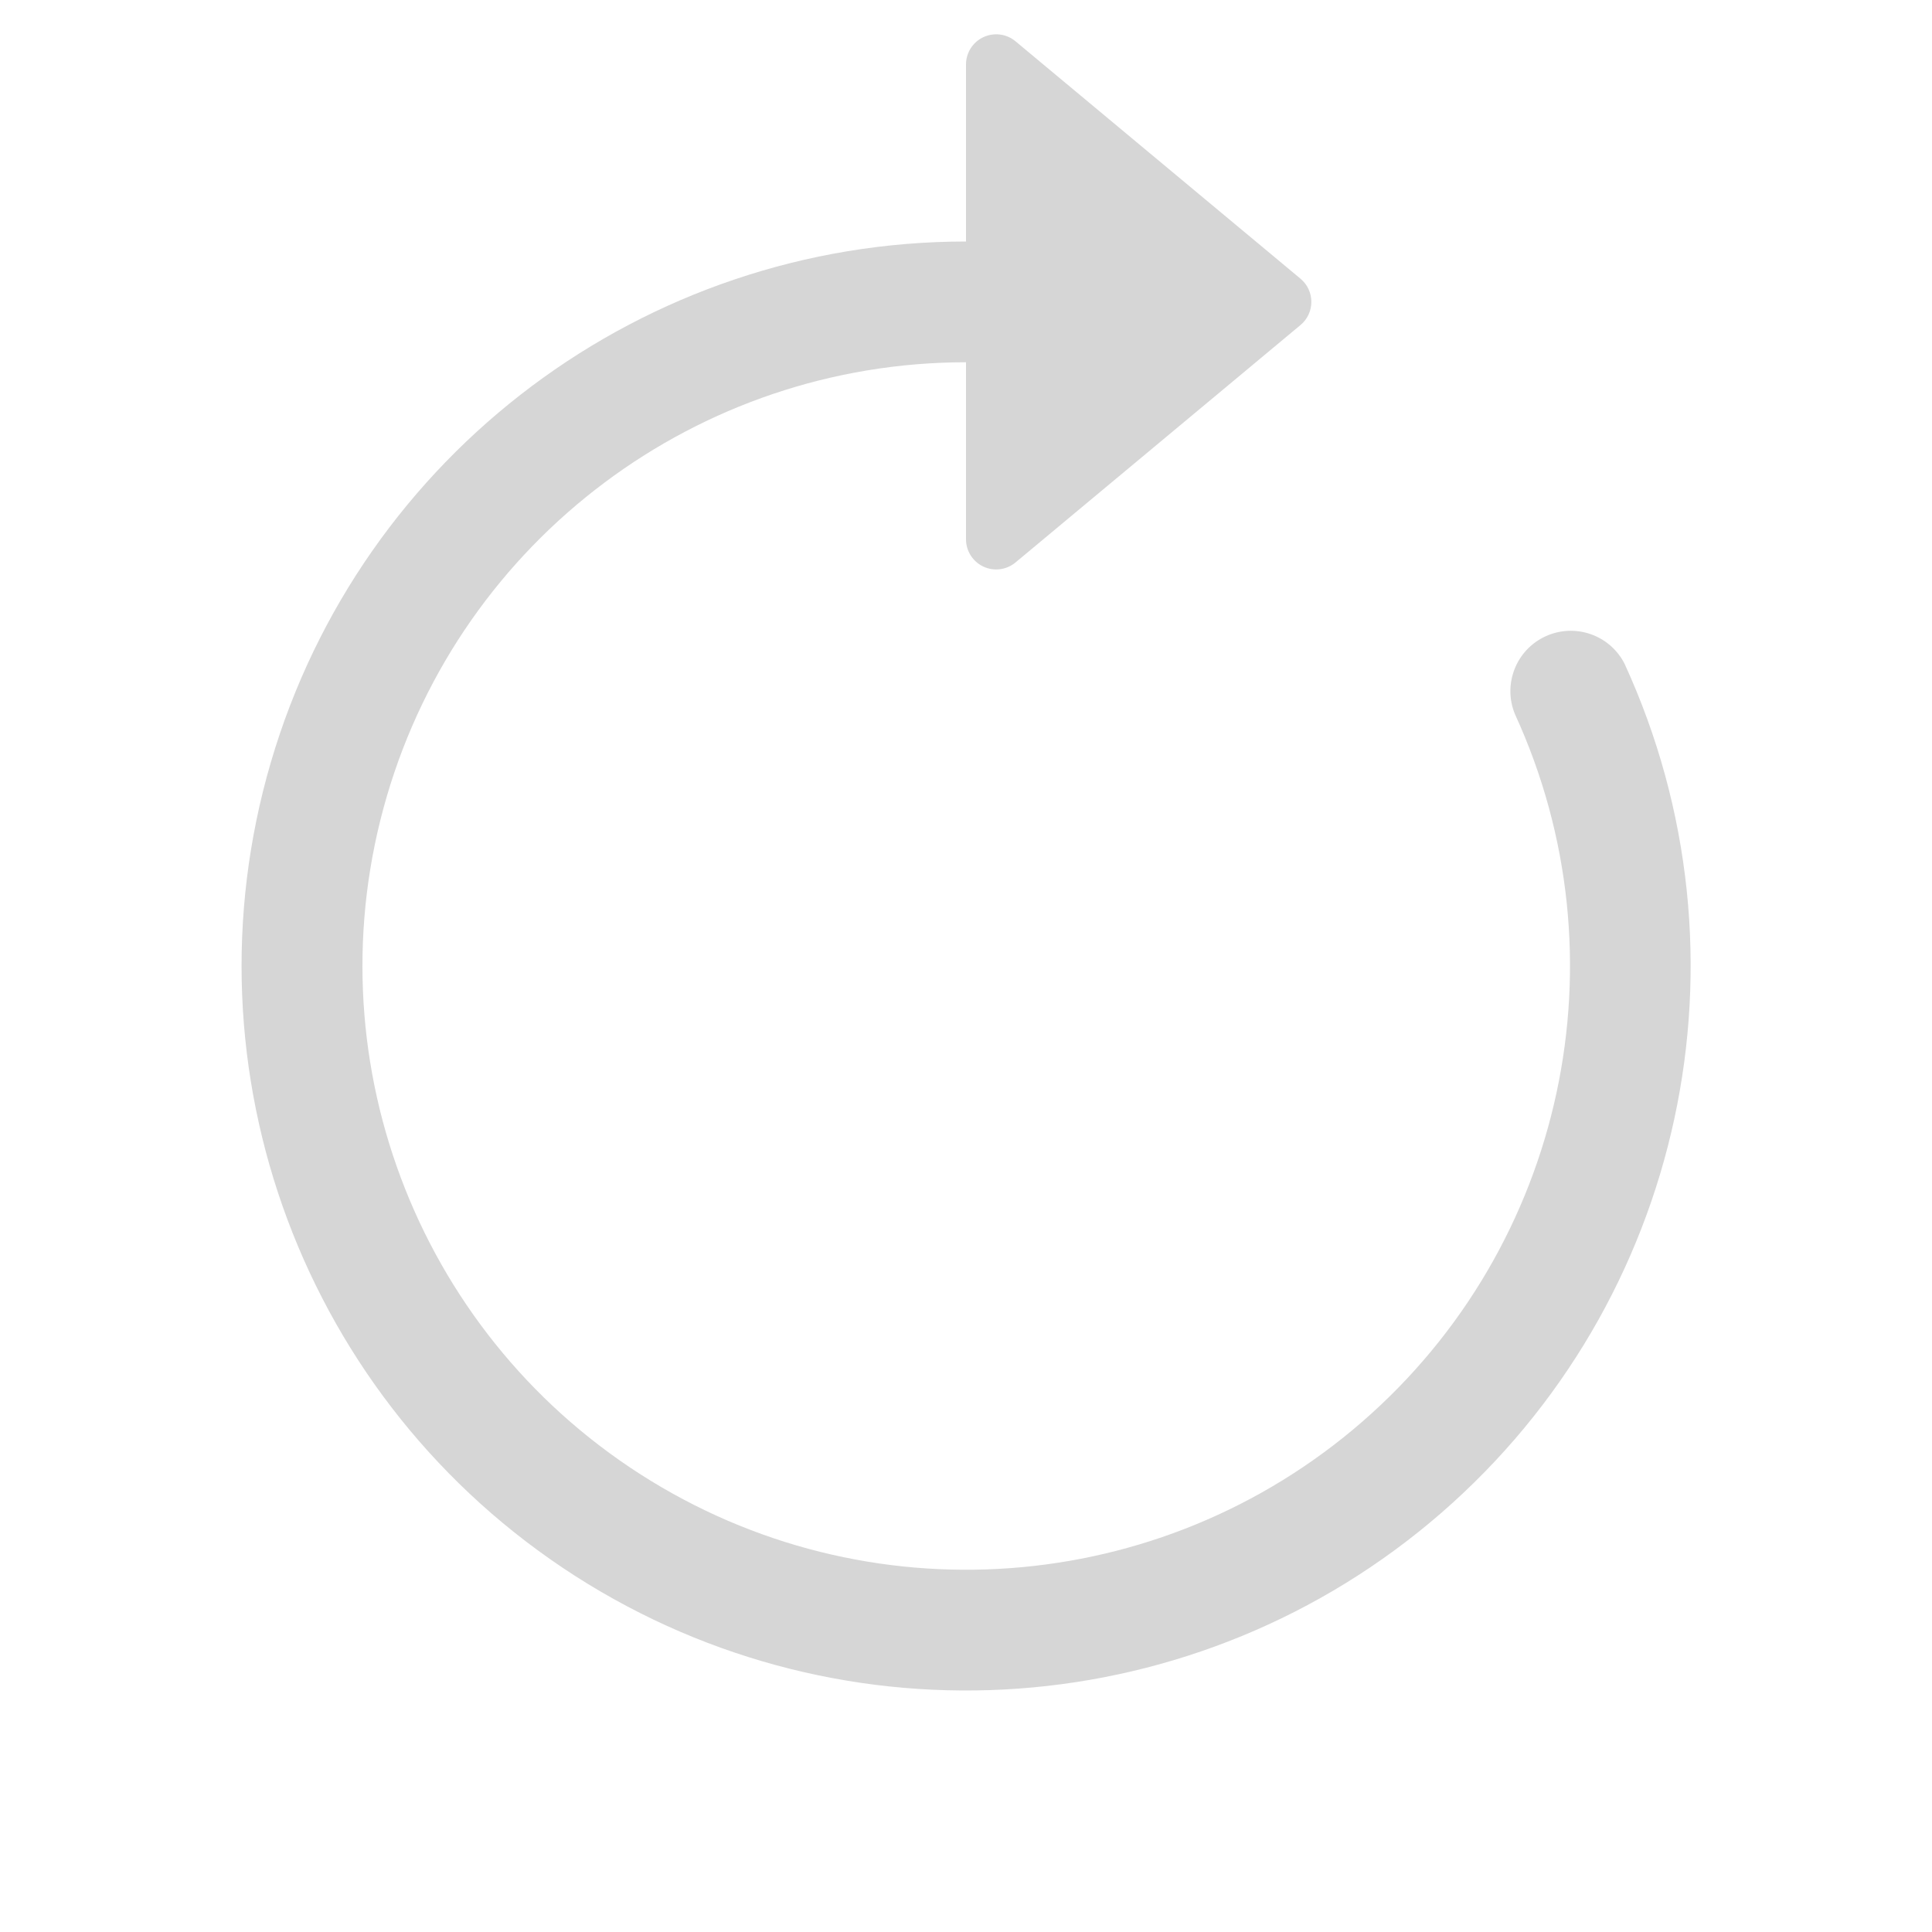
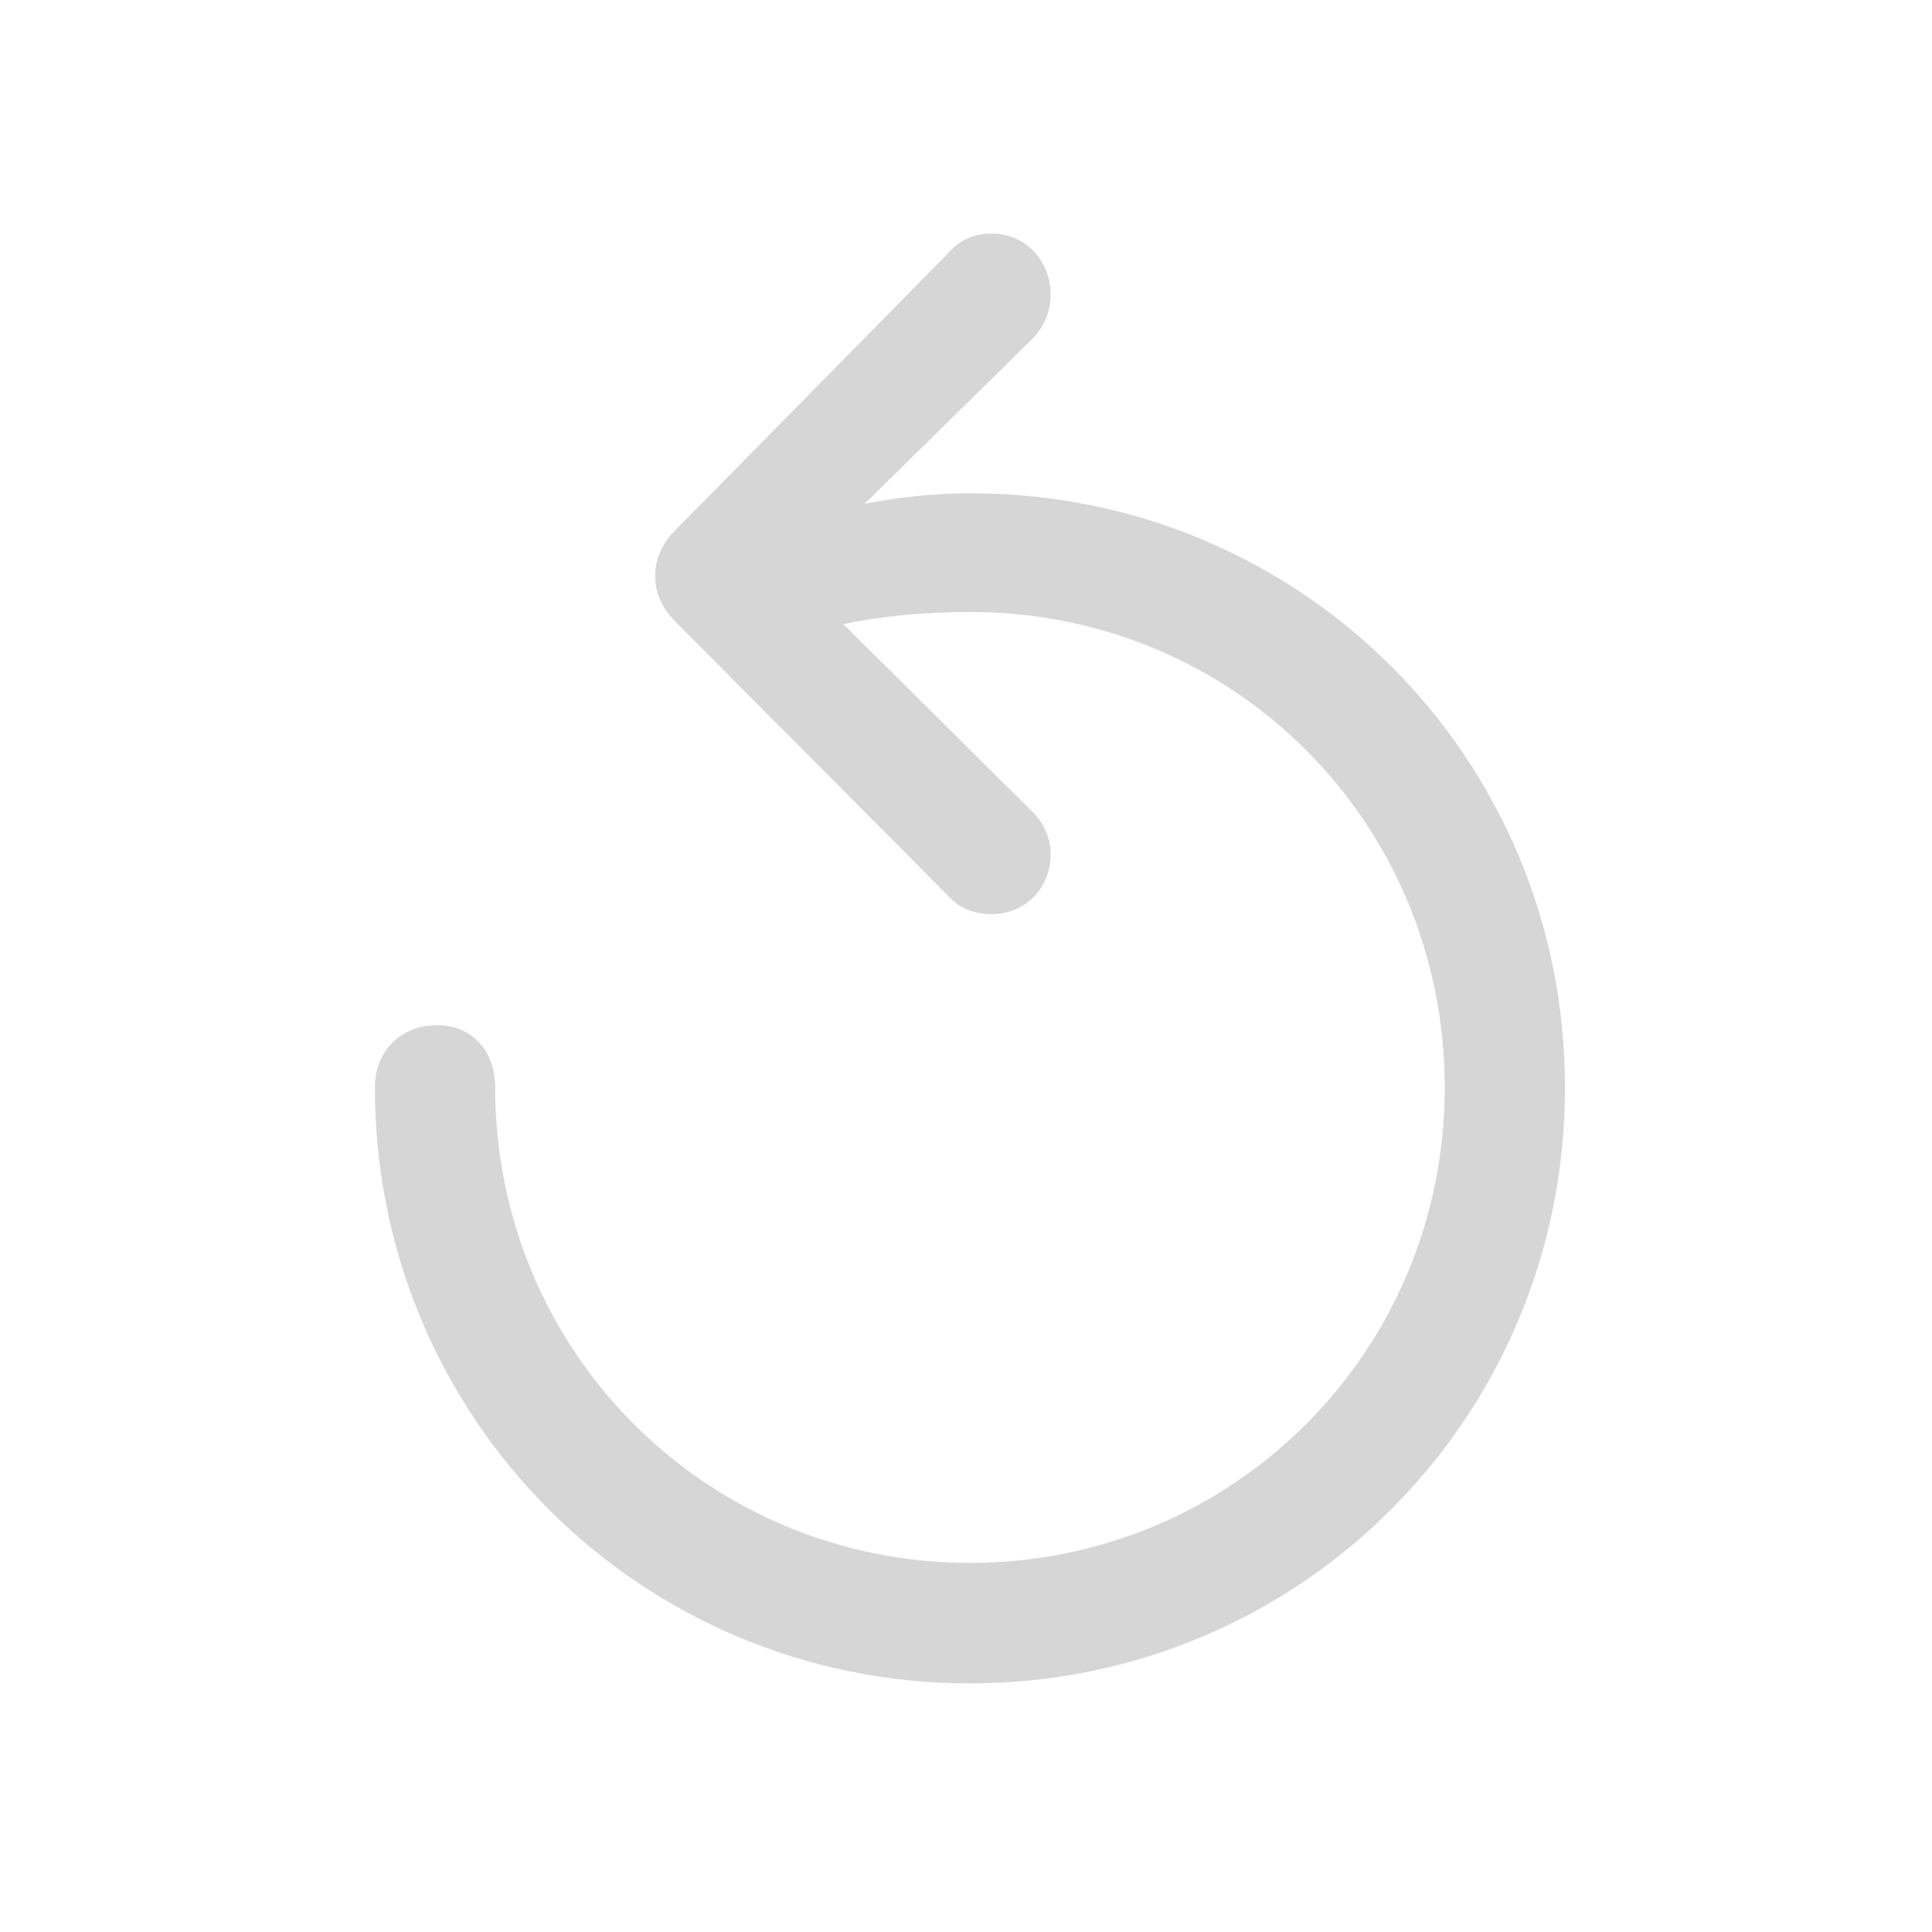
- <svg xmlns="http://www.w3.org/2000/svg" width="16" height="16" fill="#d6d6d6" class="bi bi-arrow-clockwise" viewBox="0 0 16 16">
-   <path fill-rule="evenodd" d="M8 3a5 5 0 1 0 4.546 2.914.5.5 0 0 1 .908-.417A6 6 0 1 1 8 2v1z" />
-   <path d="M8 4.466V.534a.25.25 0 0 1 .41-.192l2.36 1.966c.12.1.12.284 0 .384L8.41 4.658A.25.25 0 0 1 8 4.466z" />
+ <svg xmlns="http://www.w3.org/2000/svg" height="16" viewBox="0 0 16 16" width="16">
+   <path d="m0 7.072c0 2.736 2.197 4.934 4.928 4.934s4.928-2.197 4.928-4.934c0-2.736-2.191-4.922-4.922-4.922-.311 0-.615.035-.879.088l1.406-1.383c.088-.1.135-.217.135-.352 0-.281-.211-.504-.486-.504-.146 0-.264.053-.352.152l-2.279 2.314c-.1.1-.158.234-.158.369 0 .135.053.258.158.369l2.279 2.291c.088.094.205.141.352.141.275 0 .486-.217.486-.492 0-.135-.047-.246-.141-.346l-1.576-1.564c.305-.064.668-.1 1.055-.1 2.18 0 3.926 1.746 3.926 3.938 0 2.186-1.752 3.937-3.932 3.937s-3.932-1.752-3.932-3.937c0-.299-.188-.516-.48-.516-.305 0-.516.217-.516.516z" fill="#d6d6d6" transform="translate(3.1047 1.9352)" />
</svg>
